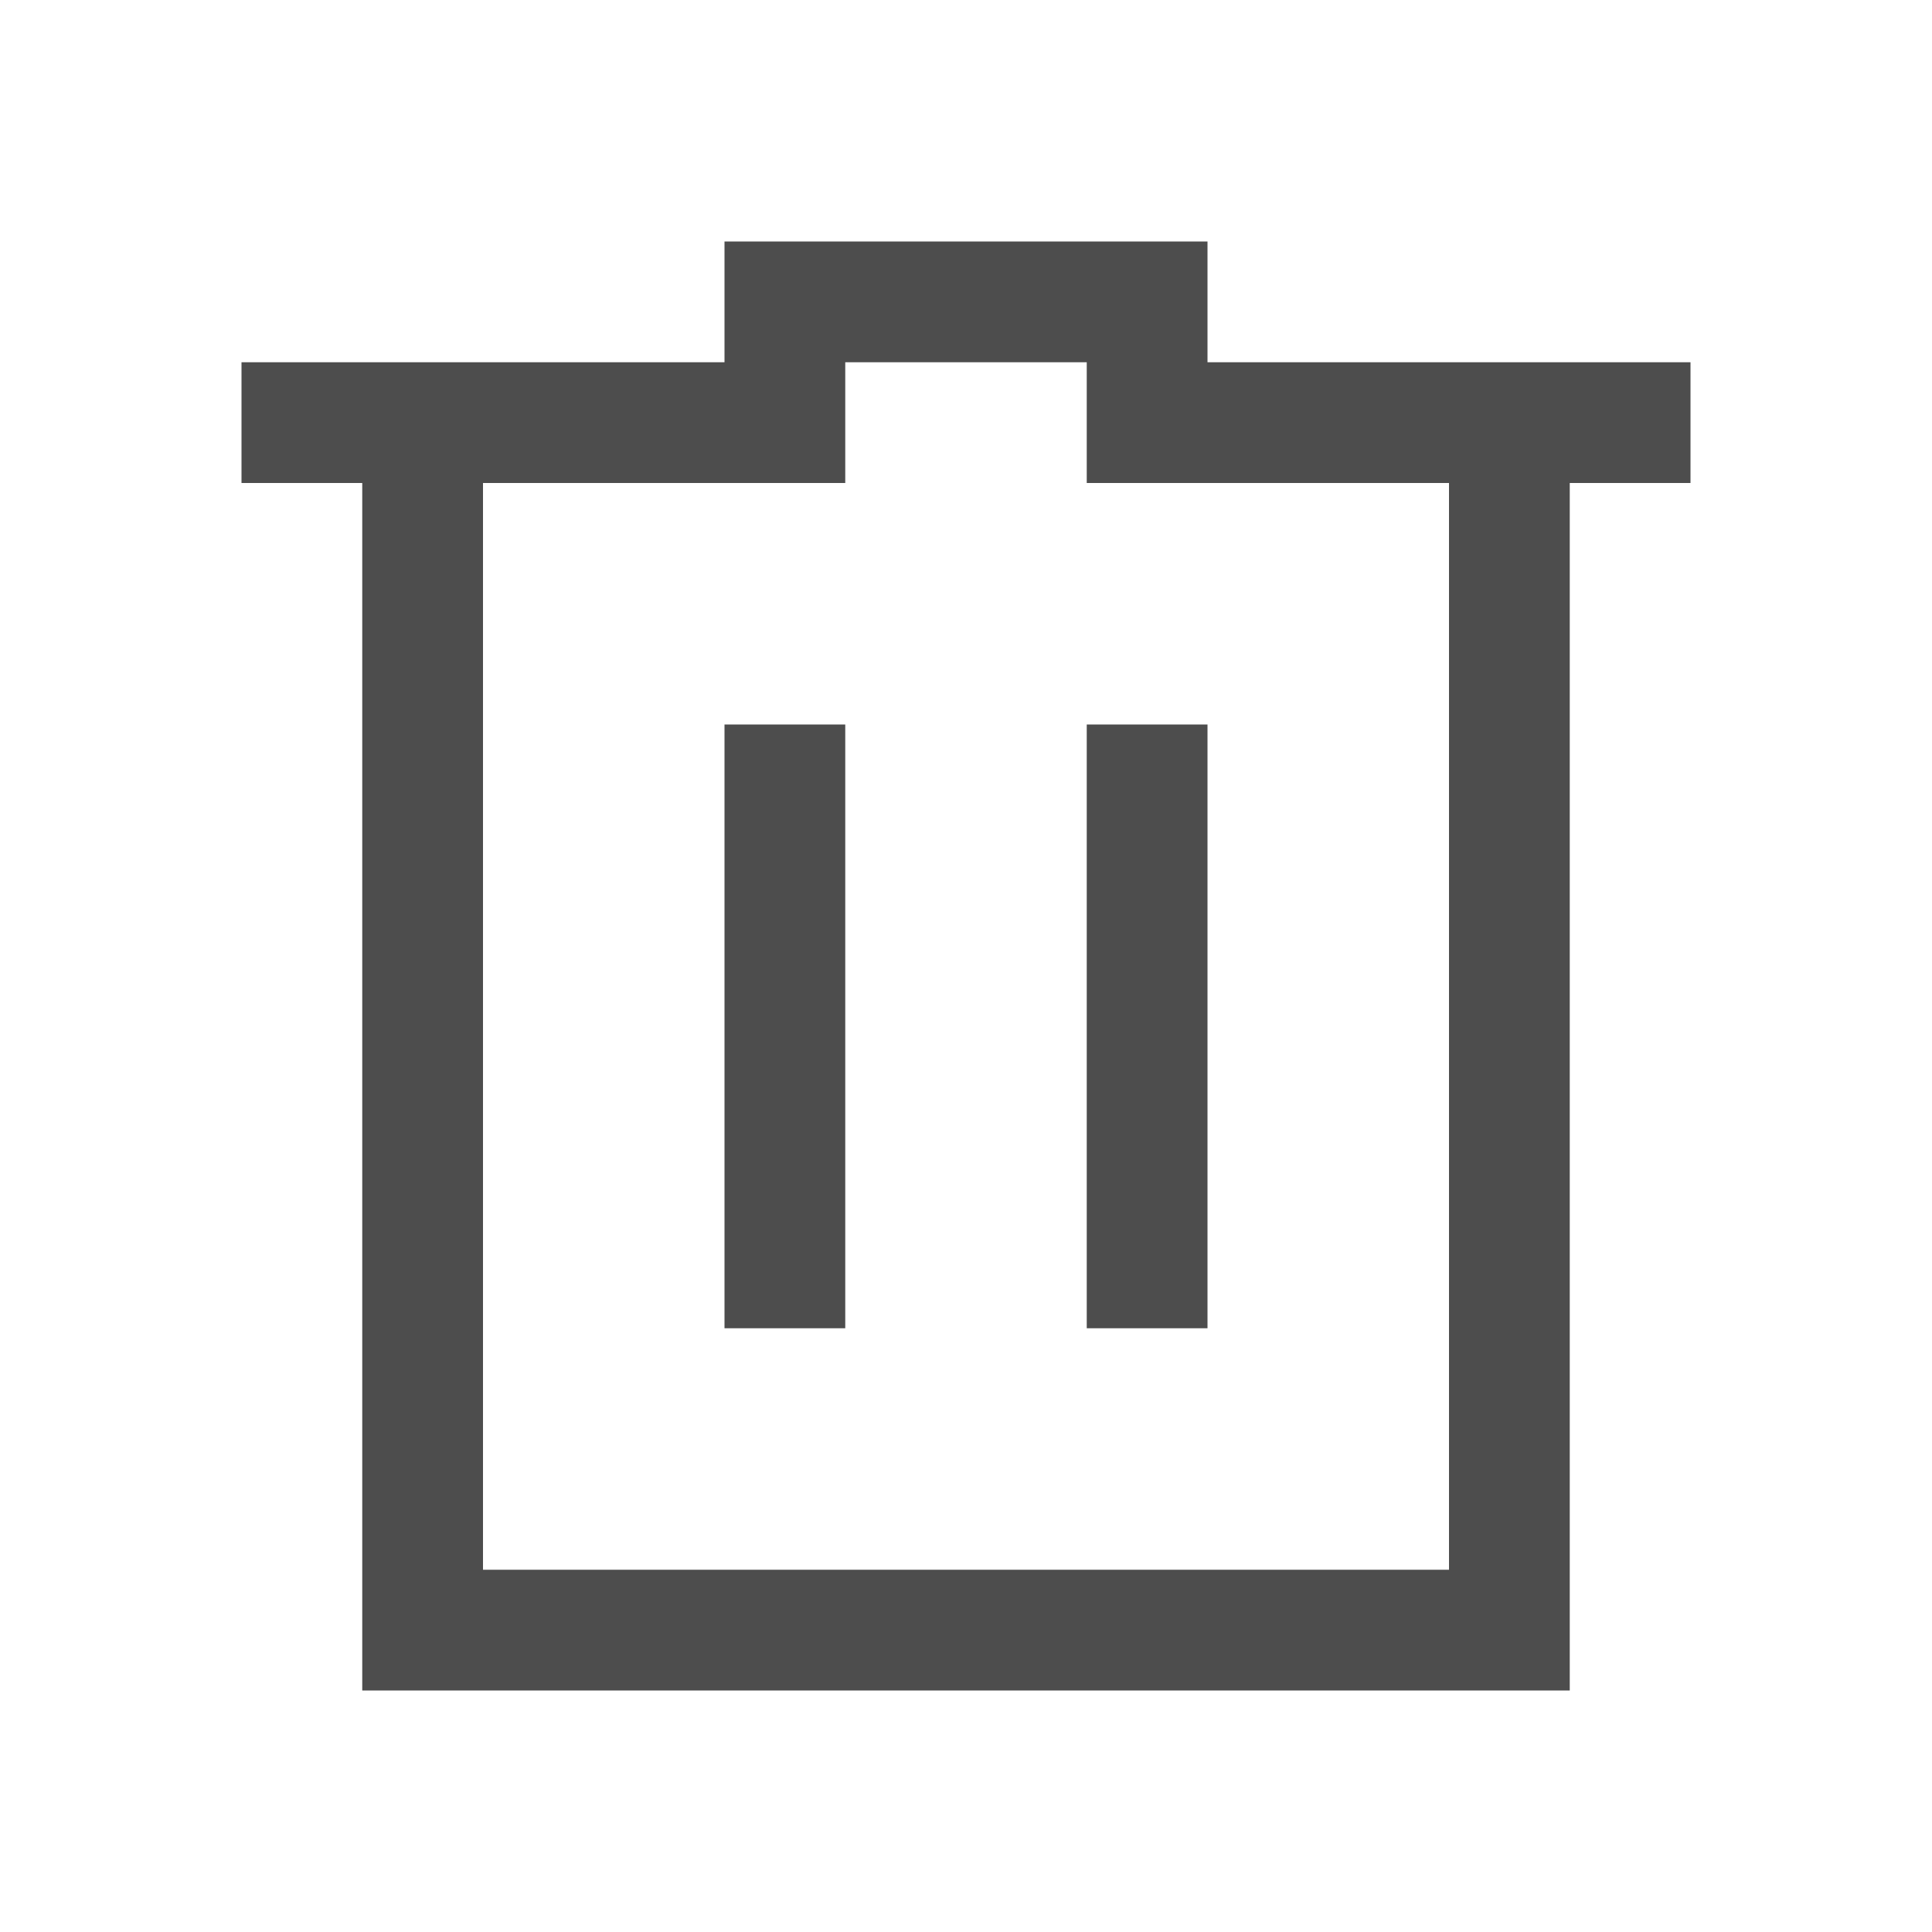
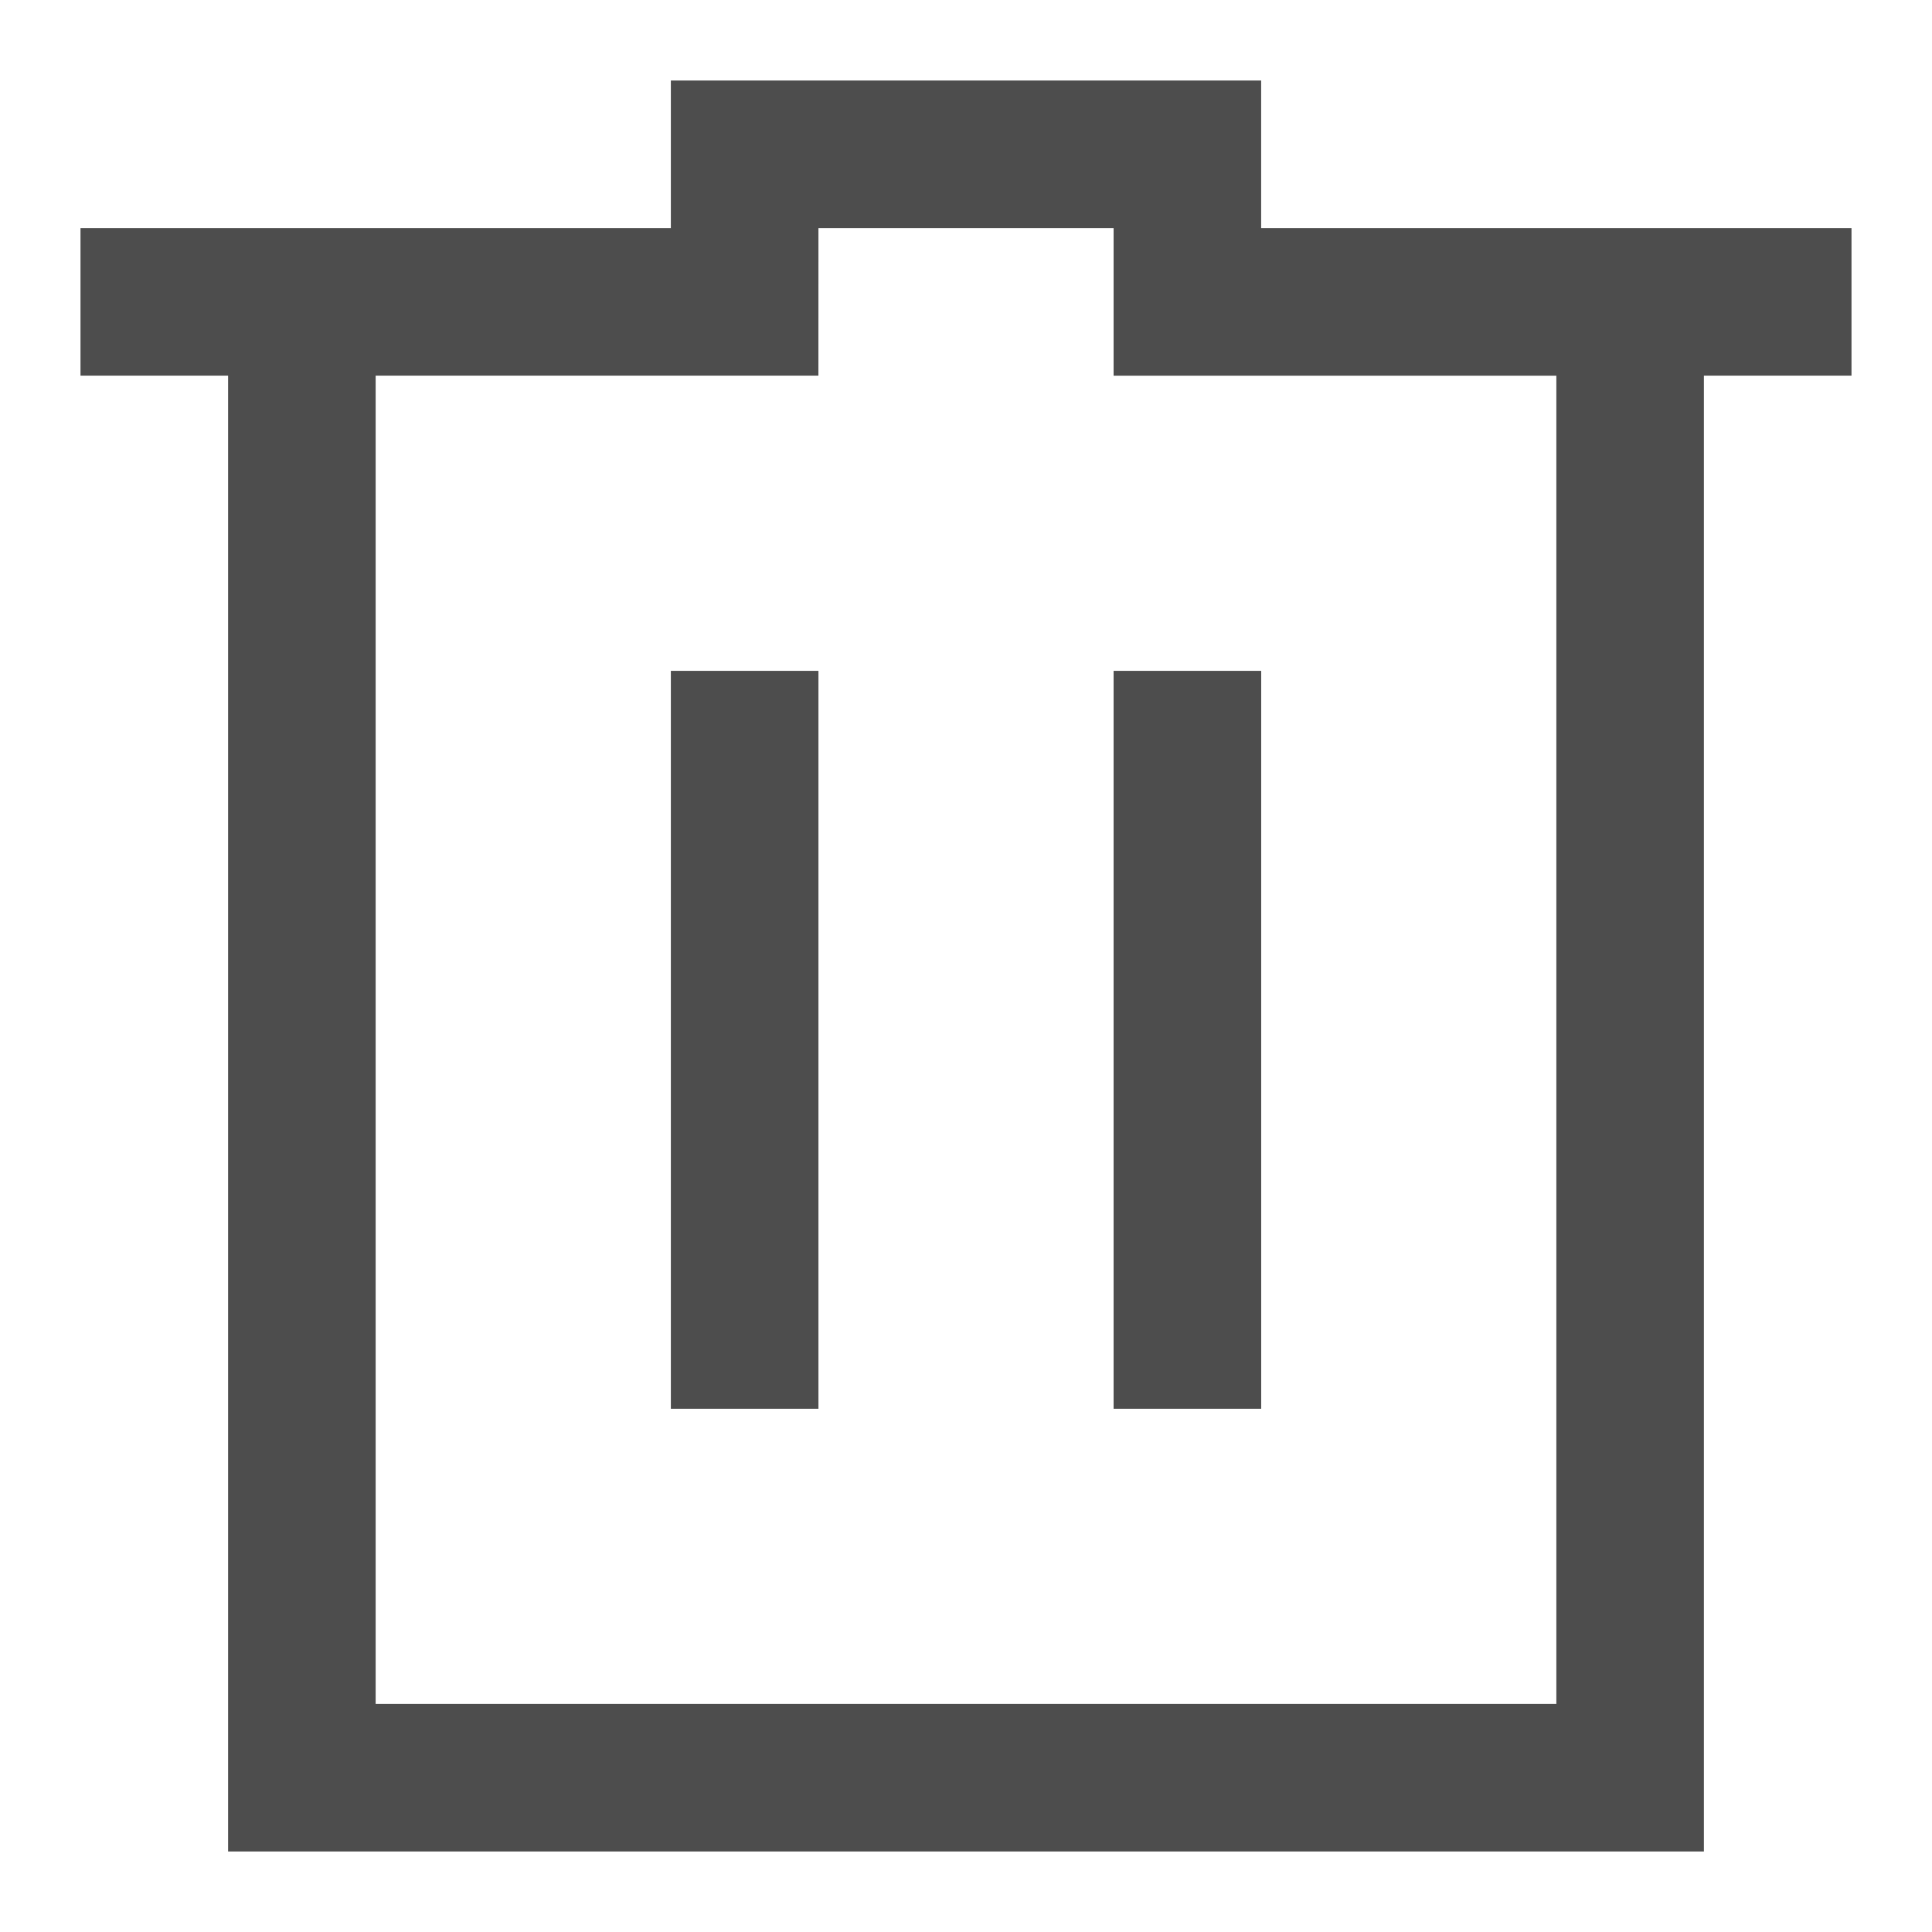
- <svg xmlns="http://www.w3.org/2000/svg" viewBox="0 0 16 16">
+ <svg xmlns="http://www.w3.org/2000/svg" viewBox="0 0 48 48" version="1.1" id="svg6" width="48" height="48">
  <defs id="defs3051">
    <style type="text/css" id="current-color-scheme">
      .ColorScheme-Text {
        color:#4d4d4d;
      }
      </style>
  </defs>
-   <path style="fill:currentColor;fill-opacity:1;stroke:none" d="M 6 2 L 6 3 L 2 3 L 2 4 L 3 4 L 3 14 L 4 14 L 13 14 L 13 13 L 13 4 L 14 4 L 14 3 L 10 3 L 10 2 L 6 2 z M 7 3 L 9 3 L 9 4 L 10 4 L 12 4 L 12 13 L 4 13 L 4 4 L 7 4 L 7 3 z M 6 6 L 6 11 L 7 11 L 7 6 L 6 6 z M 9 6 L 9 11 L 10 11 L 10 6 L 9 6 z " class="ColorScheme-Text" />
+   <path style="color:#4d4d4d;fill:currentColor;fill-opacity:1;stroke:none;stroke-width:3.667" d="M 16.667,2 V 5.667 H 2 V 9.333 H 5.667 V 46 H 9.333 42.333 V 42.333 9.333 H 46 V 5.667 H 31.333 V 2 Z m 3.667,3.667 h 7.333 v 3.667 h 3.667 7.333 V 42.333 H 9.333 V 9.333 H 20.333 Z M 16.667,16.667 V 35 h 3.667 V 16.667 Z m 11,0 V 35 h 3.667 V 16.667 Z" class="ColorScheme-Text" id="path4" />
</svg>
